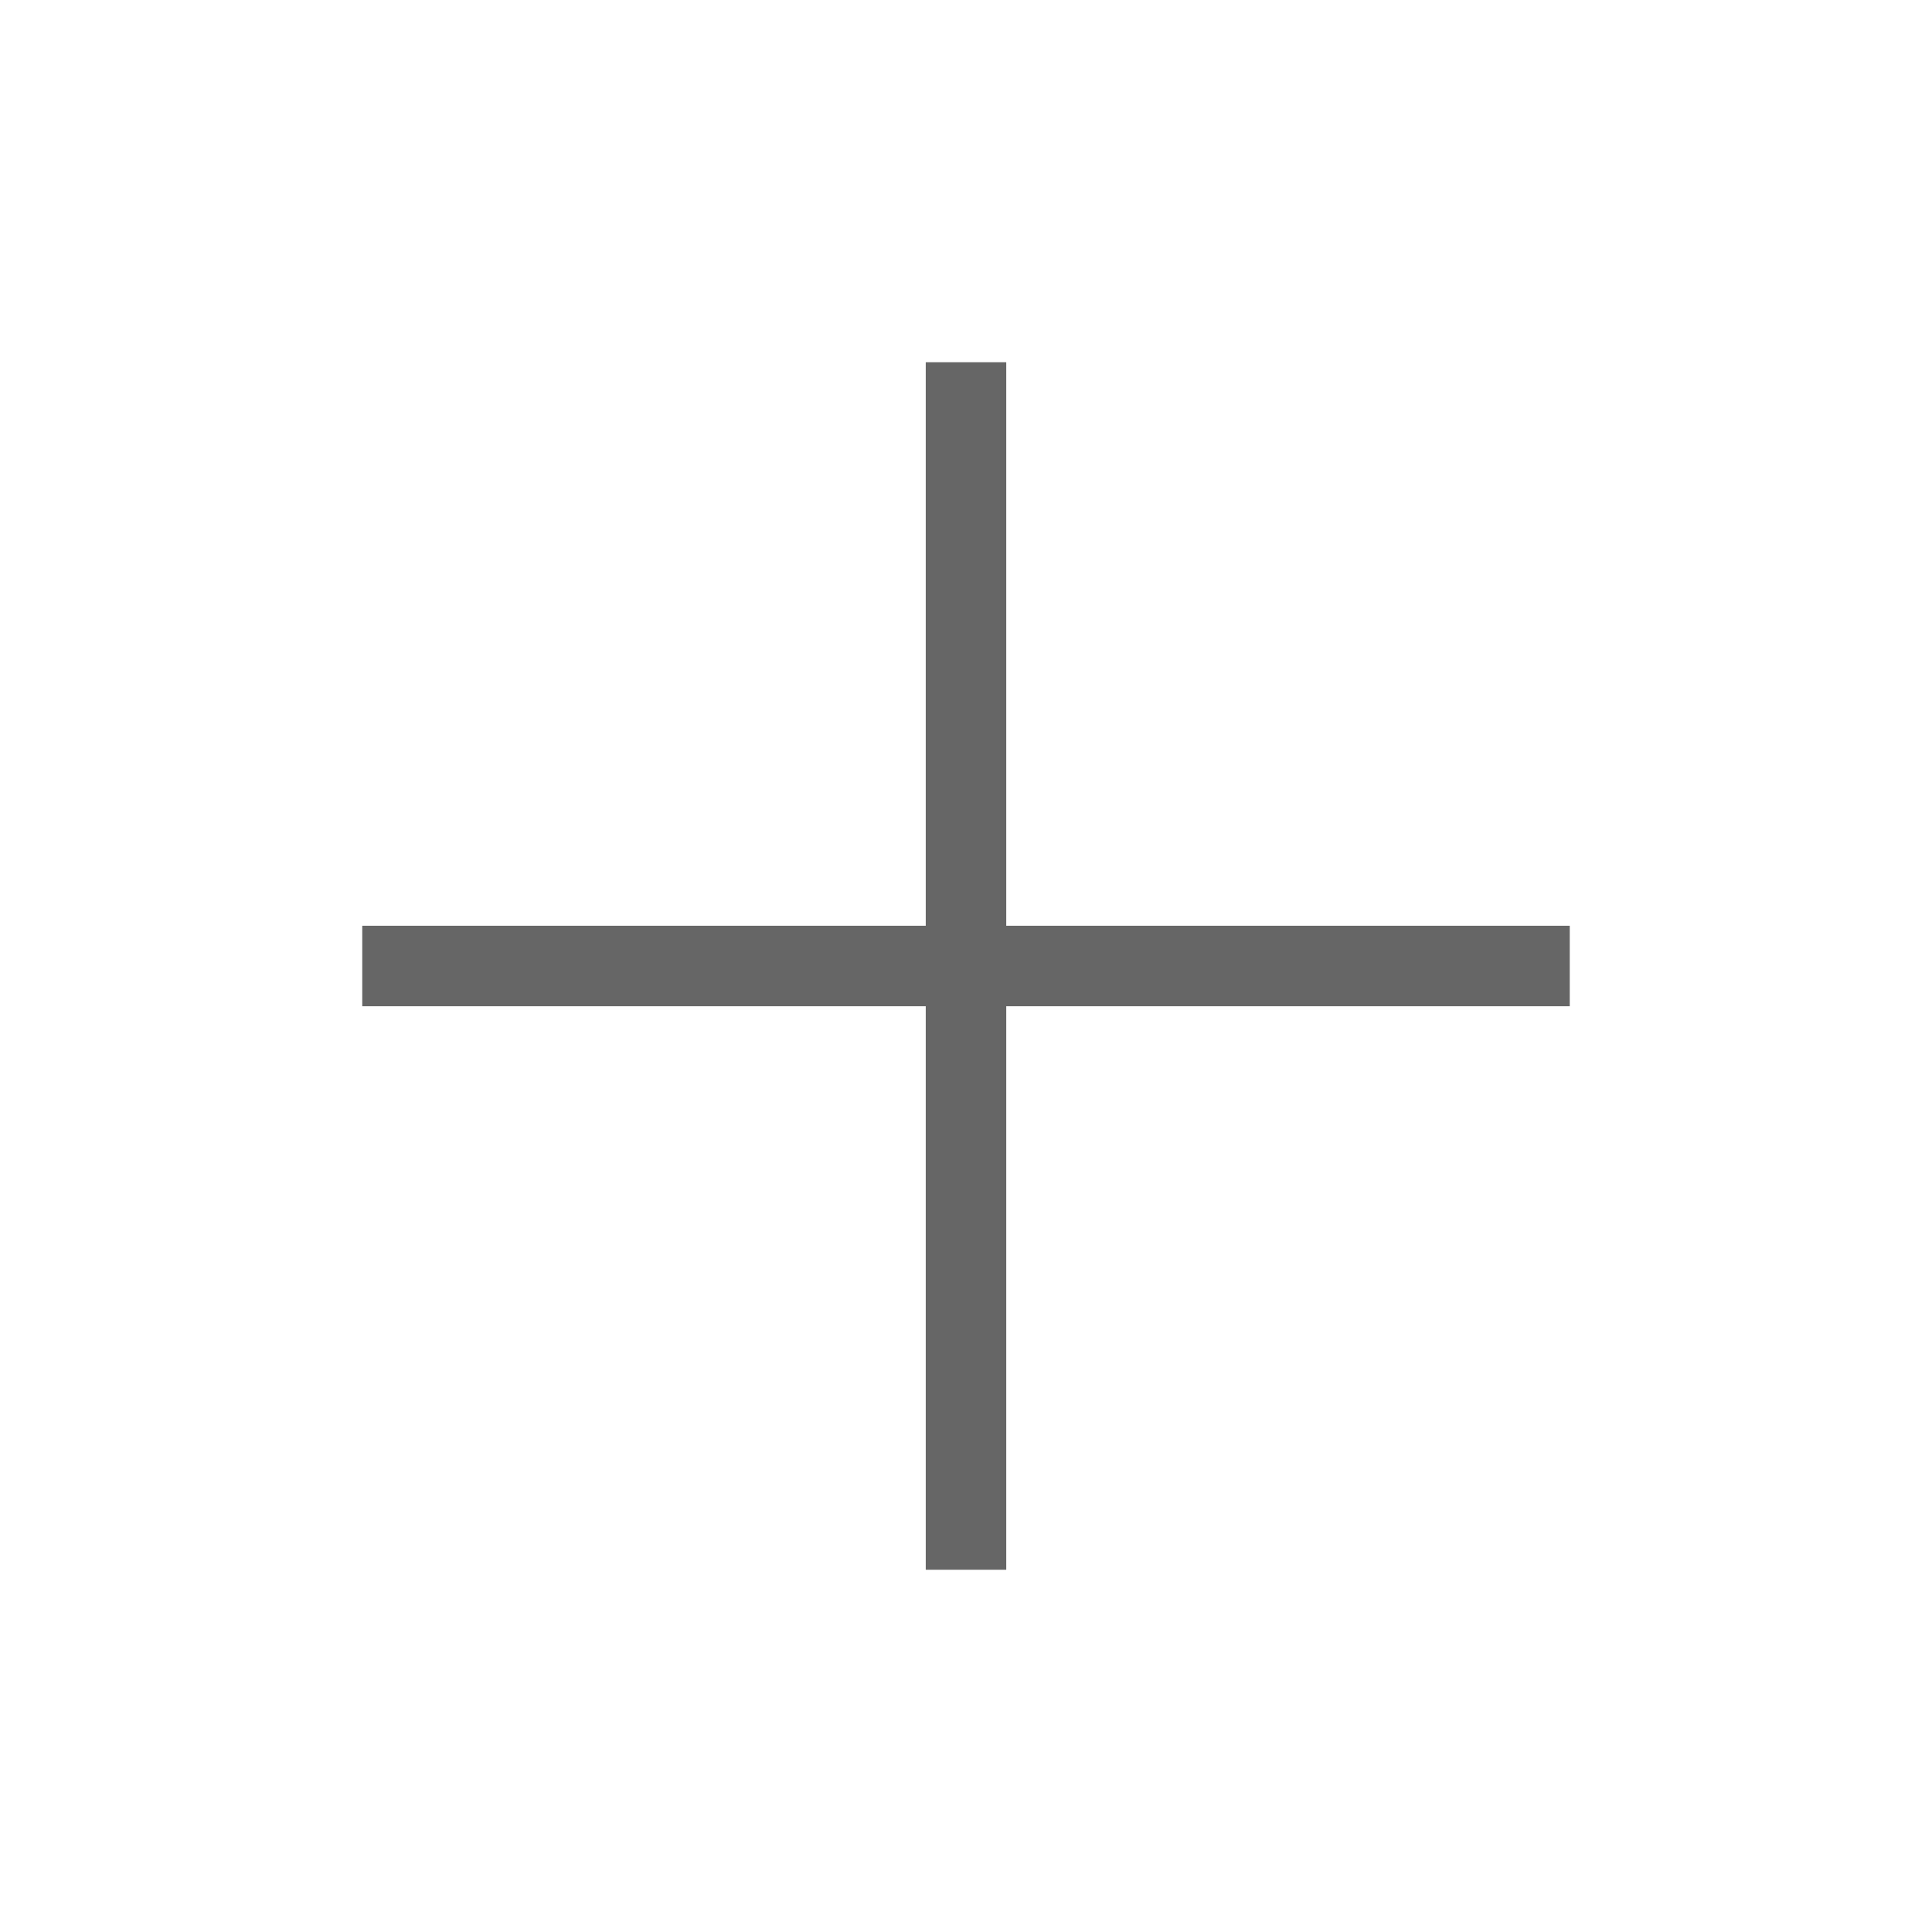
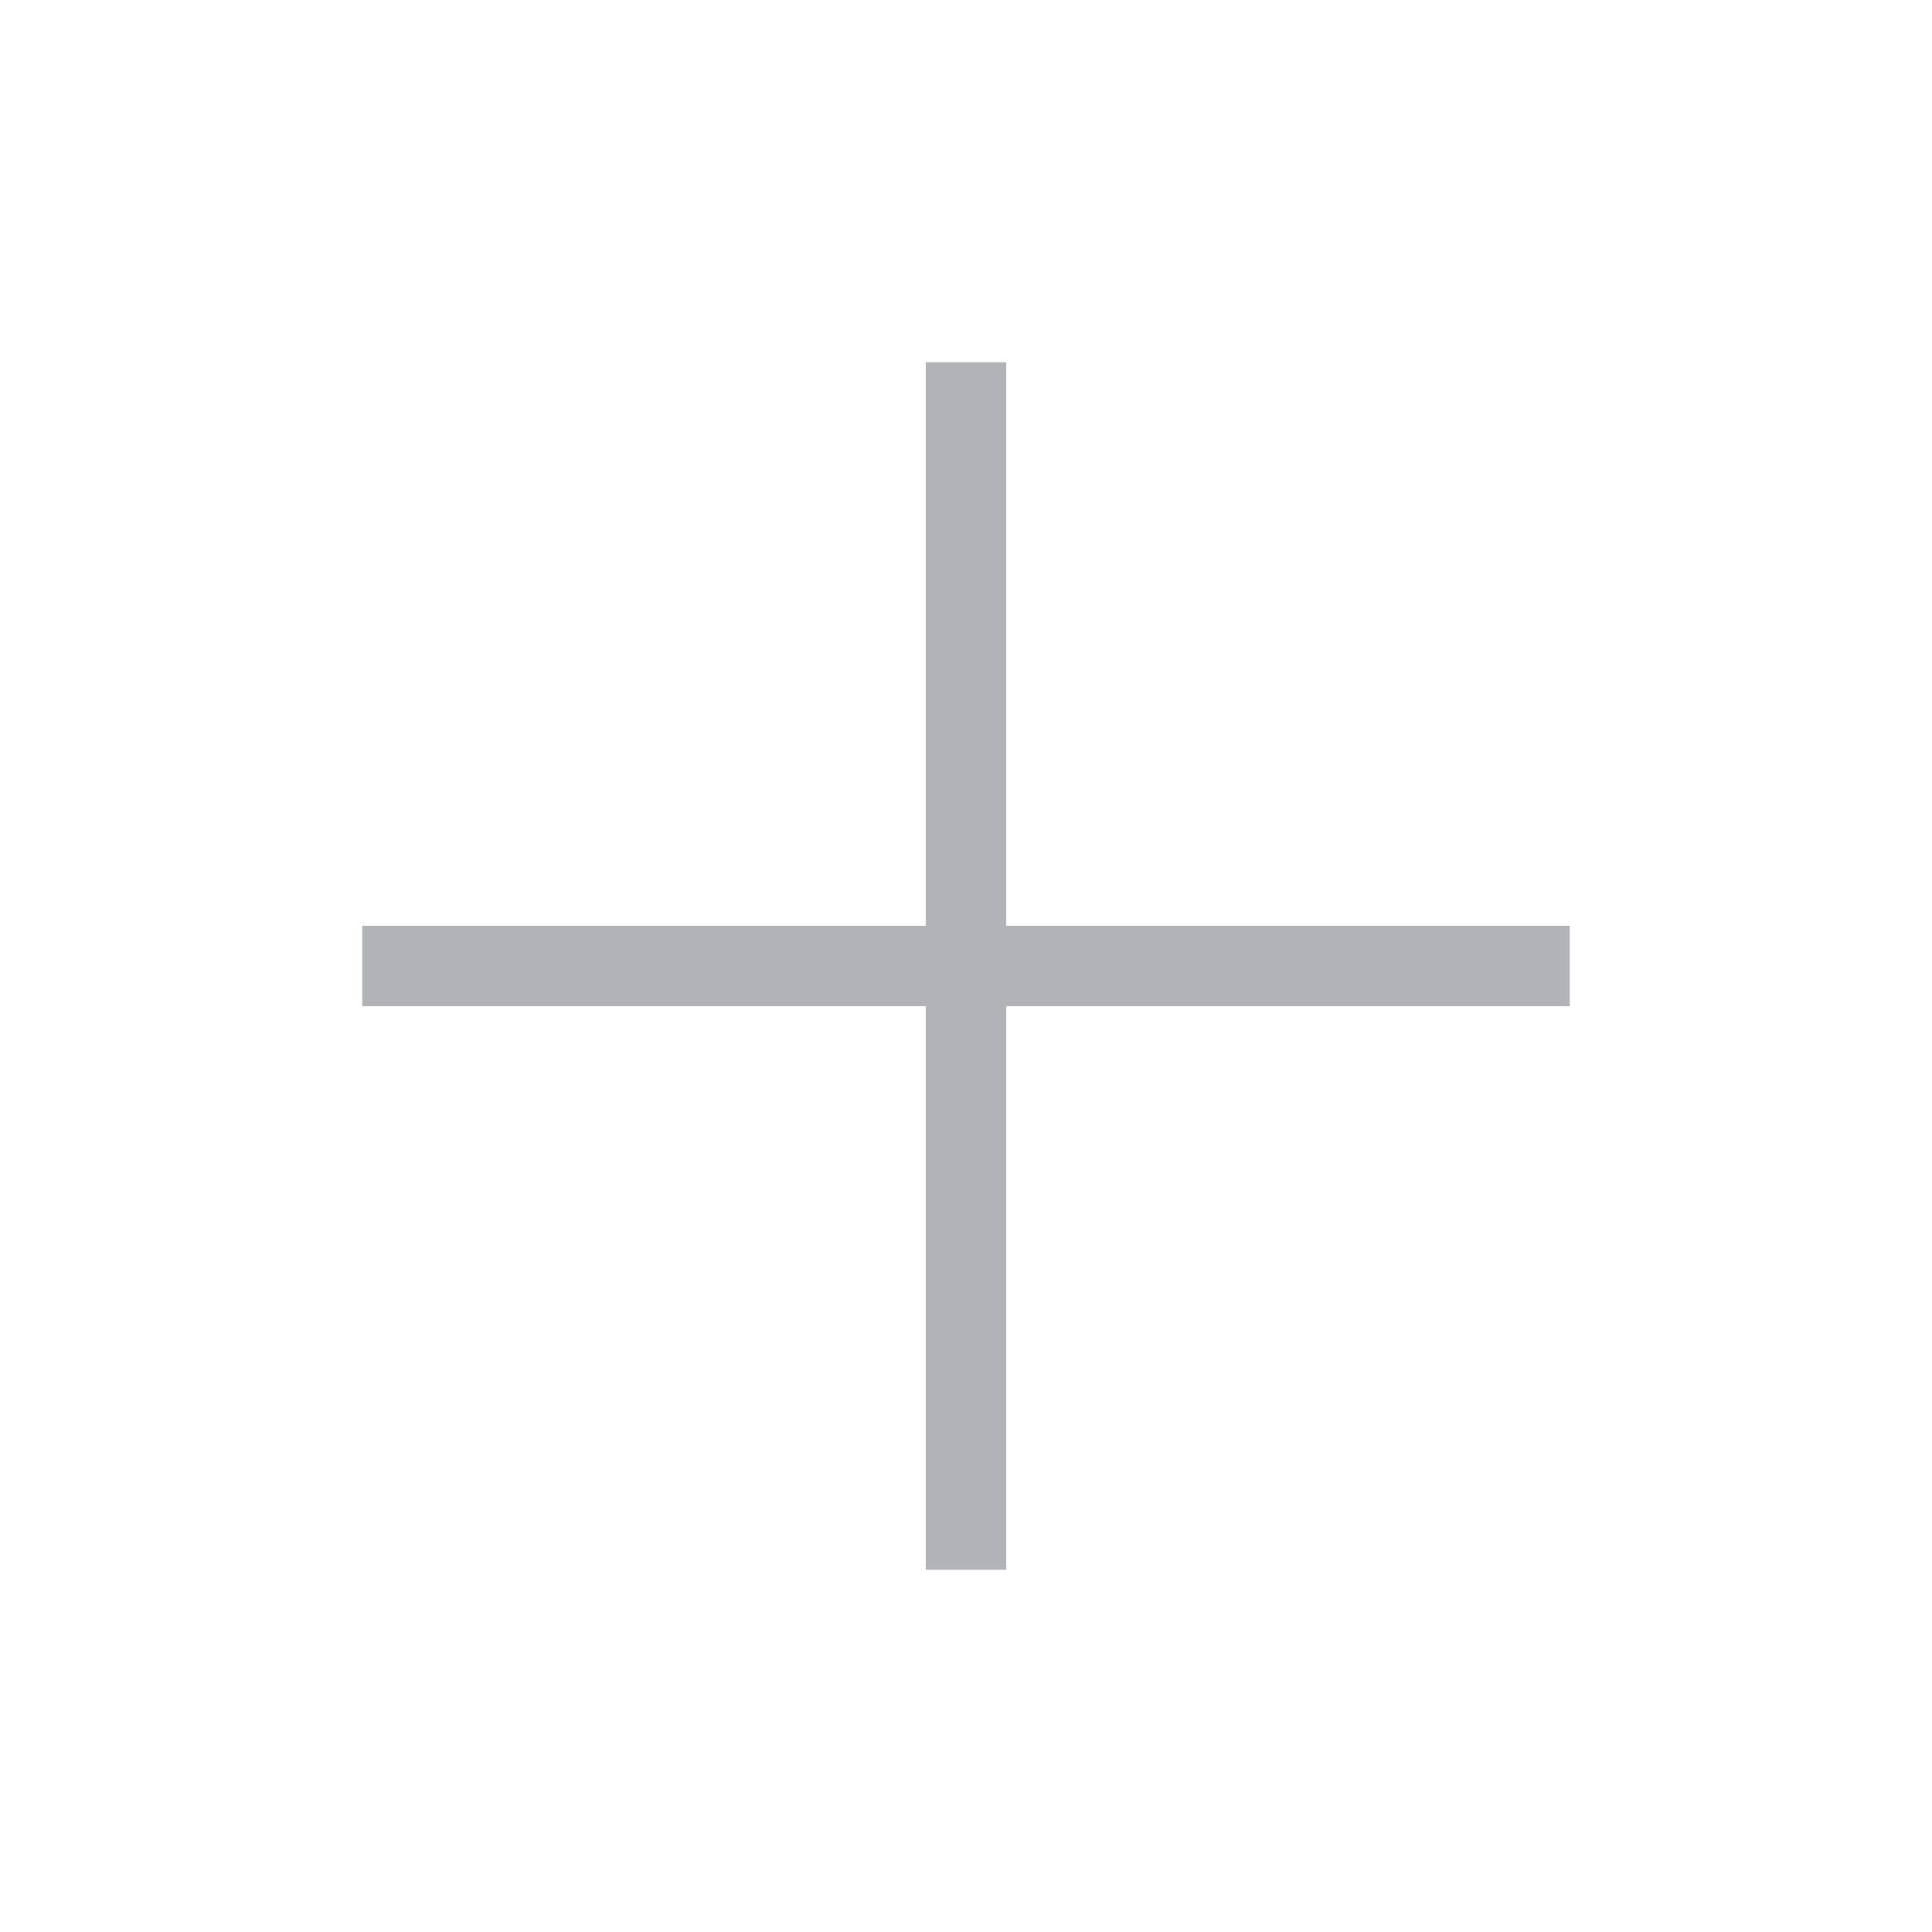
<svg xmlns="http://www.w3.org/2000/svg" width="8" height="8" viewBox="0 0 24 24">
-   <path d="M4.5 12h15M12 4.5v15" stroke="#666" strokeWidth="10" fill="none" fillRule="evenodd" strokeLinecap="round" />
+   <path d="M4.5 12h15M12 4.5v15" stroke="#b1b3b6" strokeWidth="10" fill="none" fillRule="evenodd" strokeLinecap="round" />
</svg>
